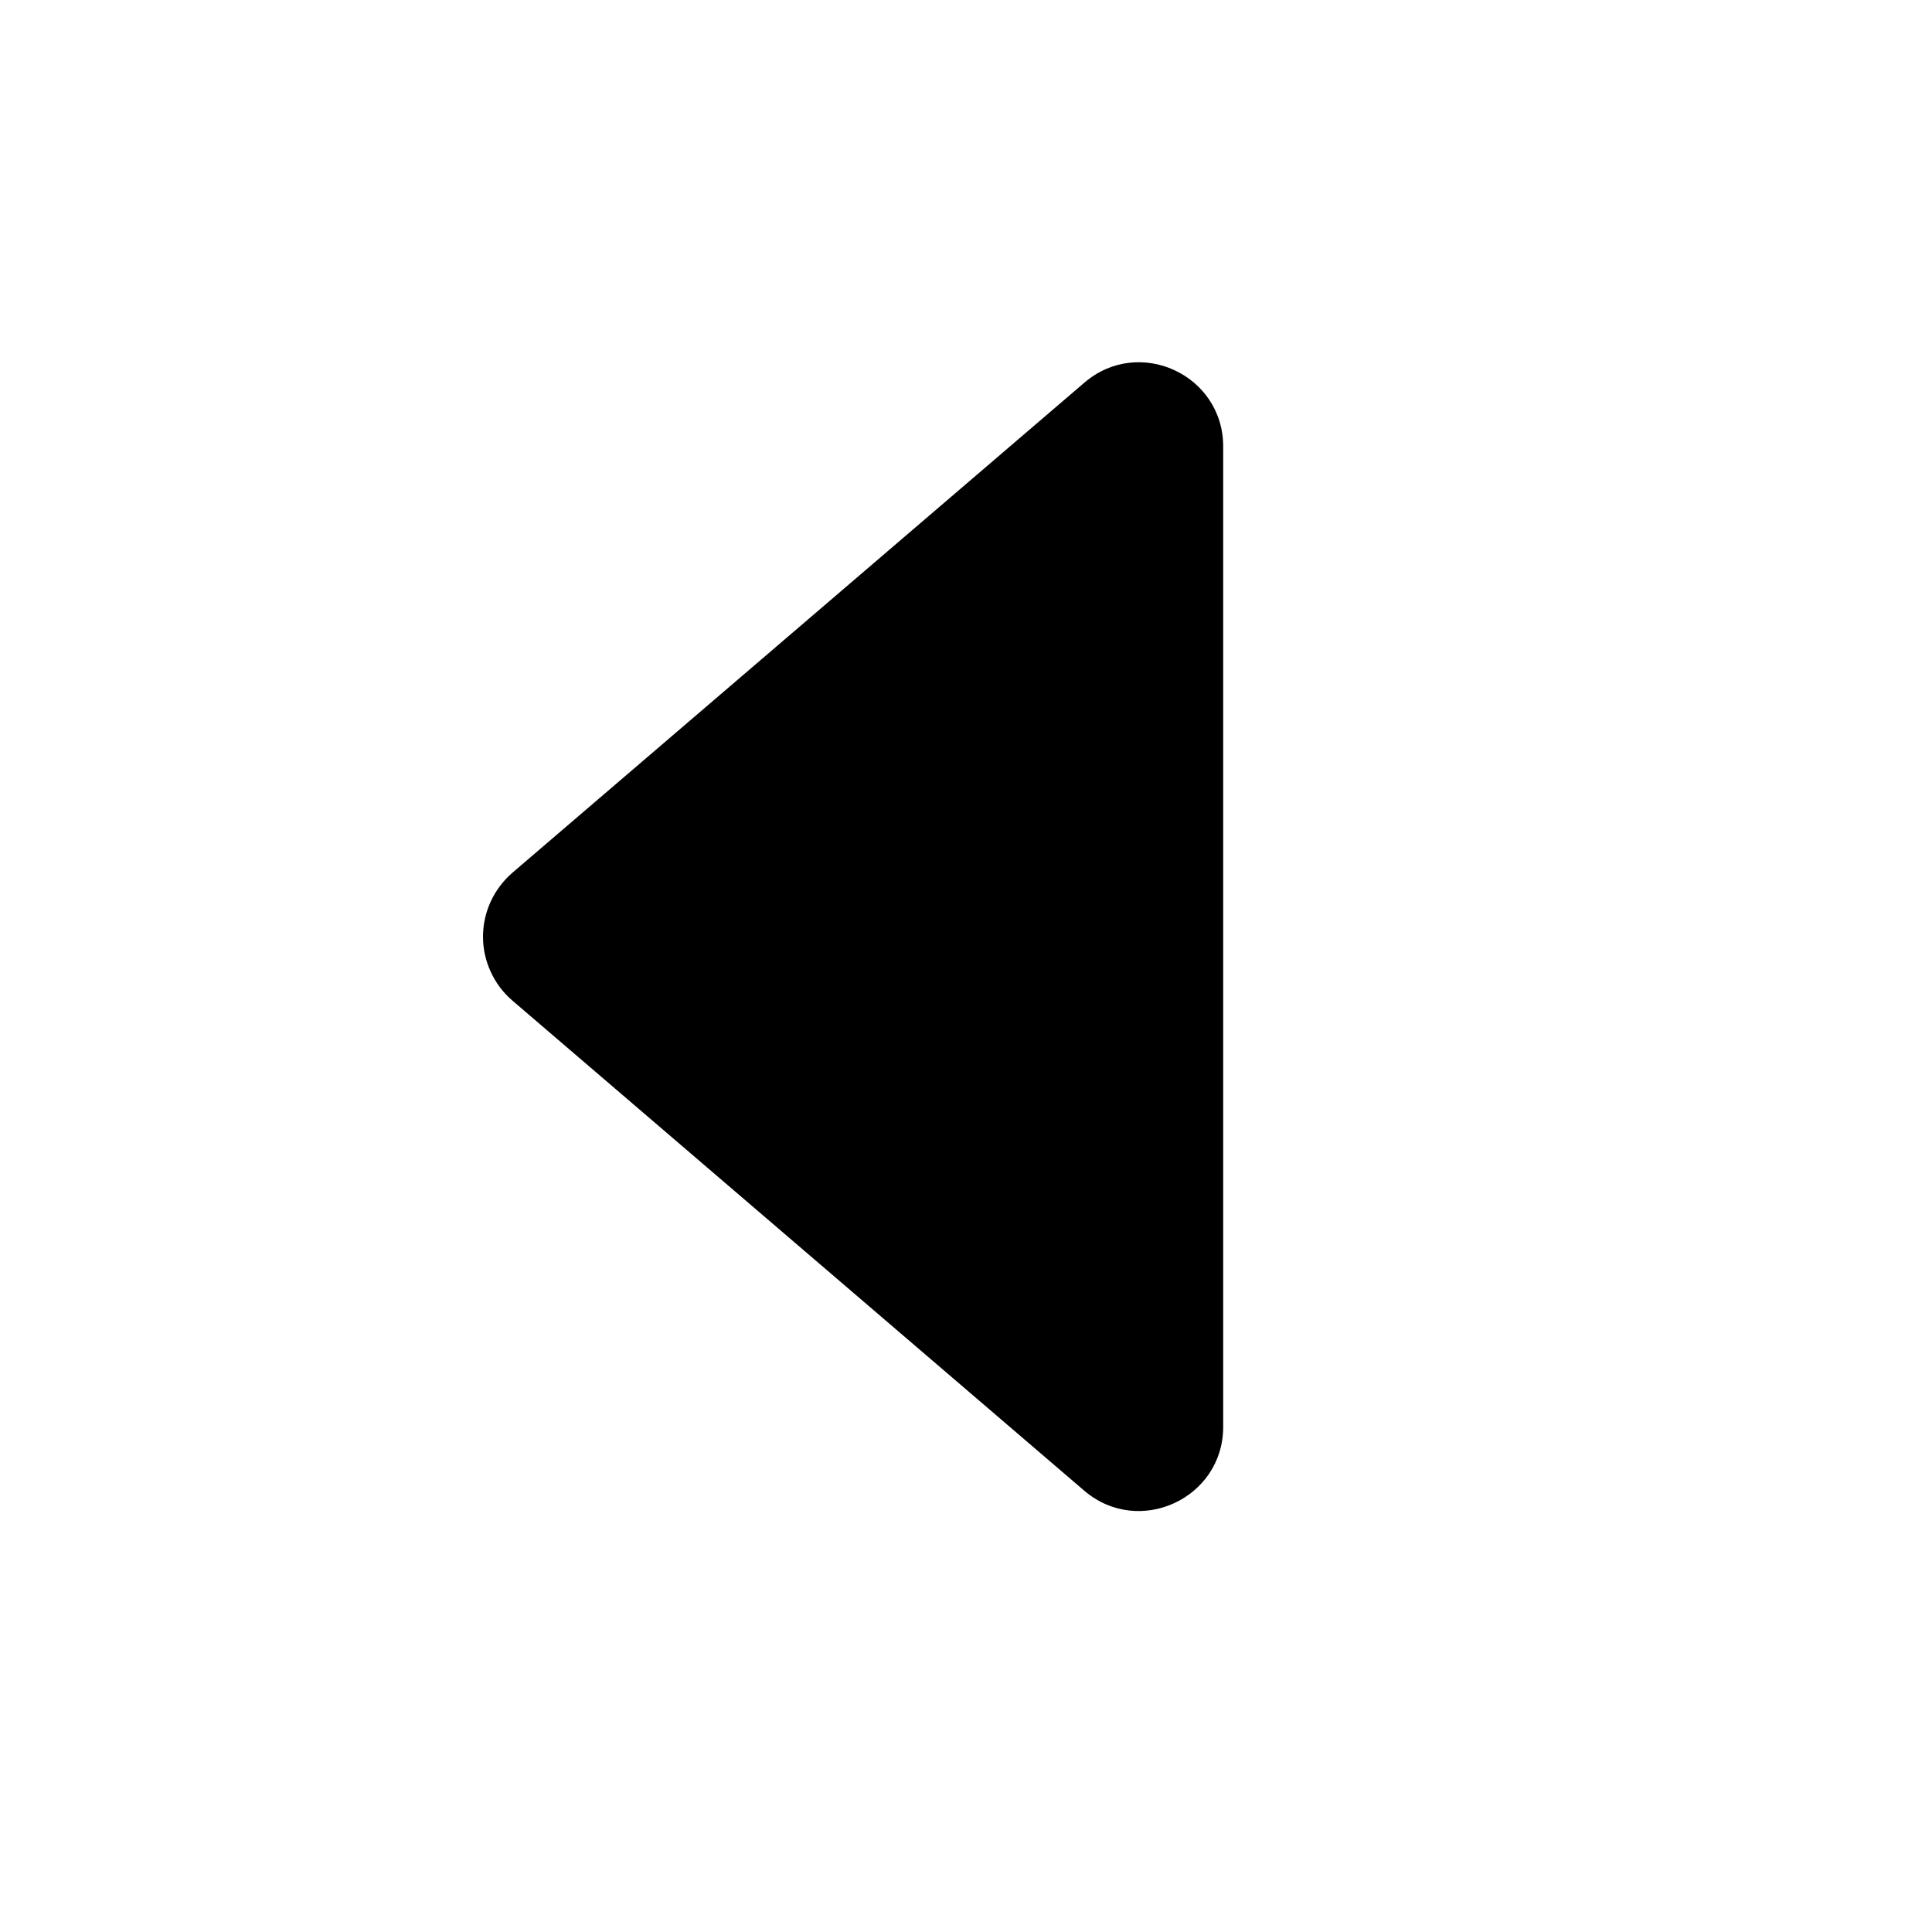
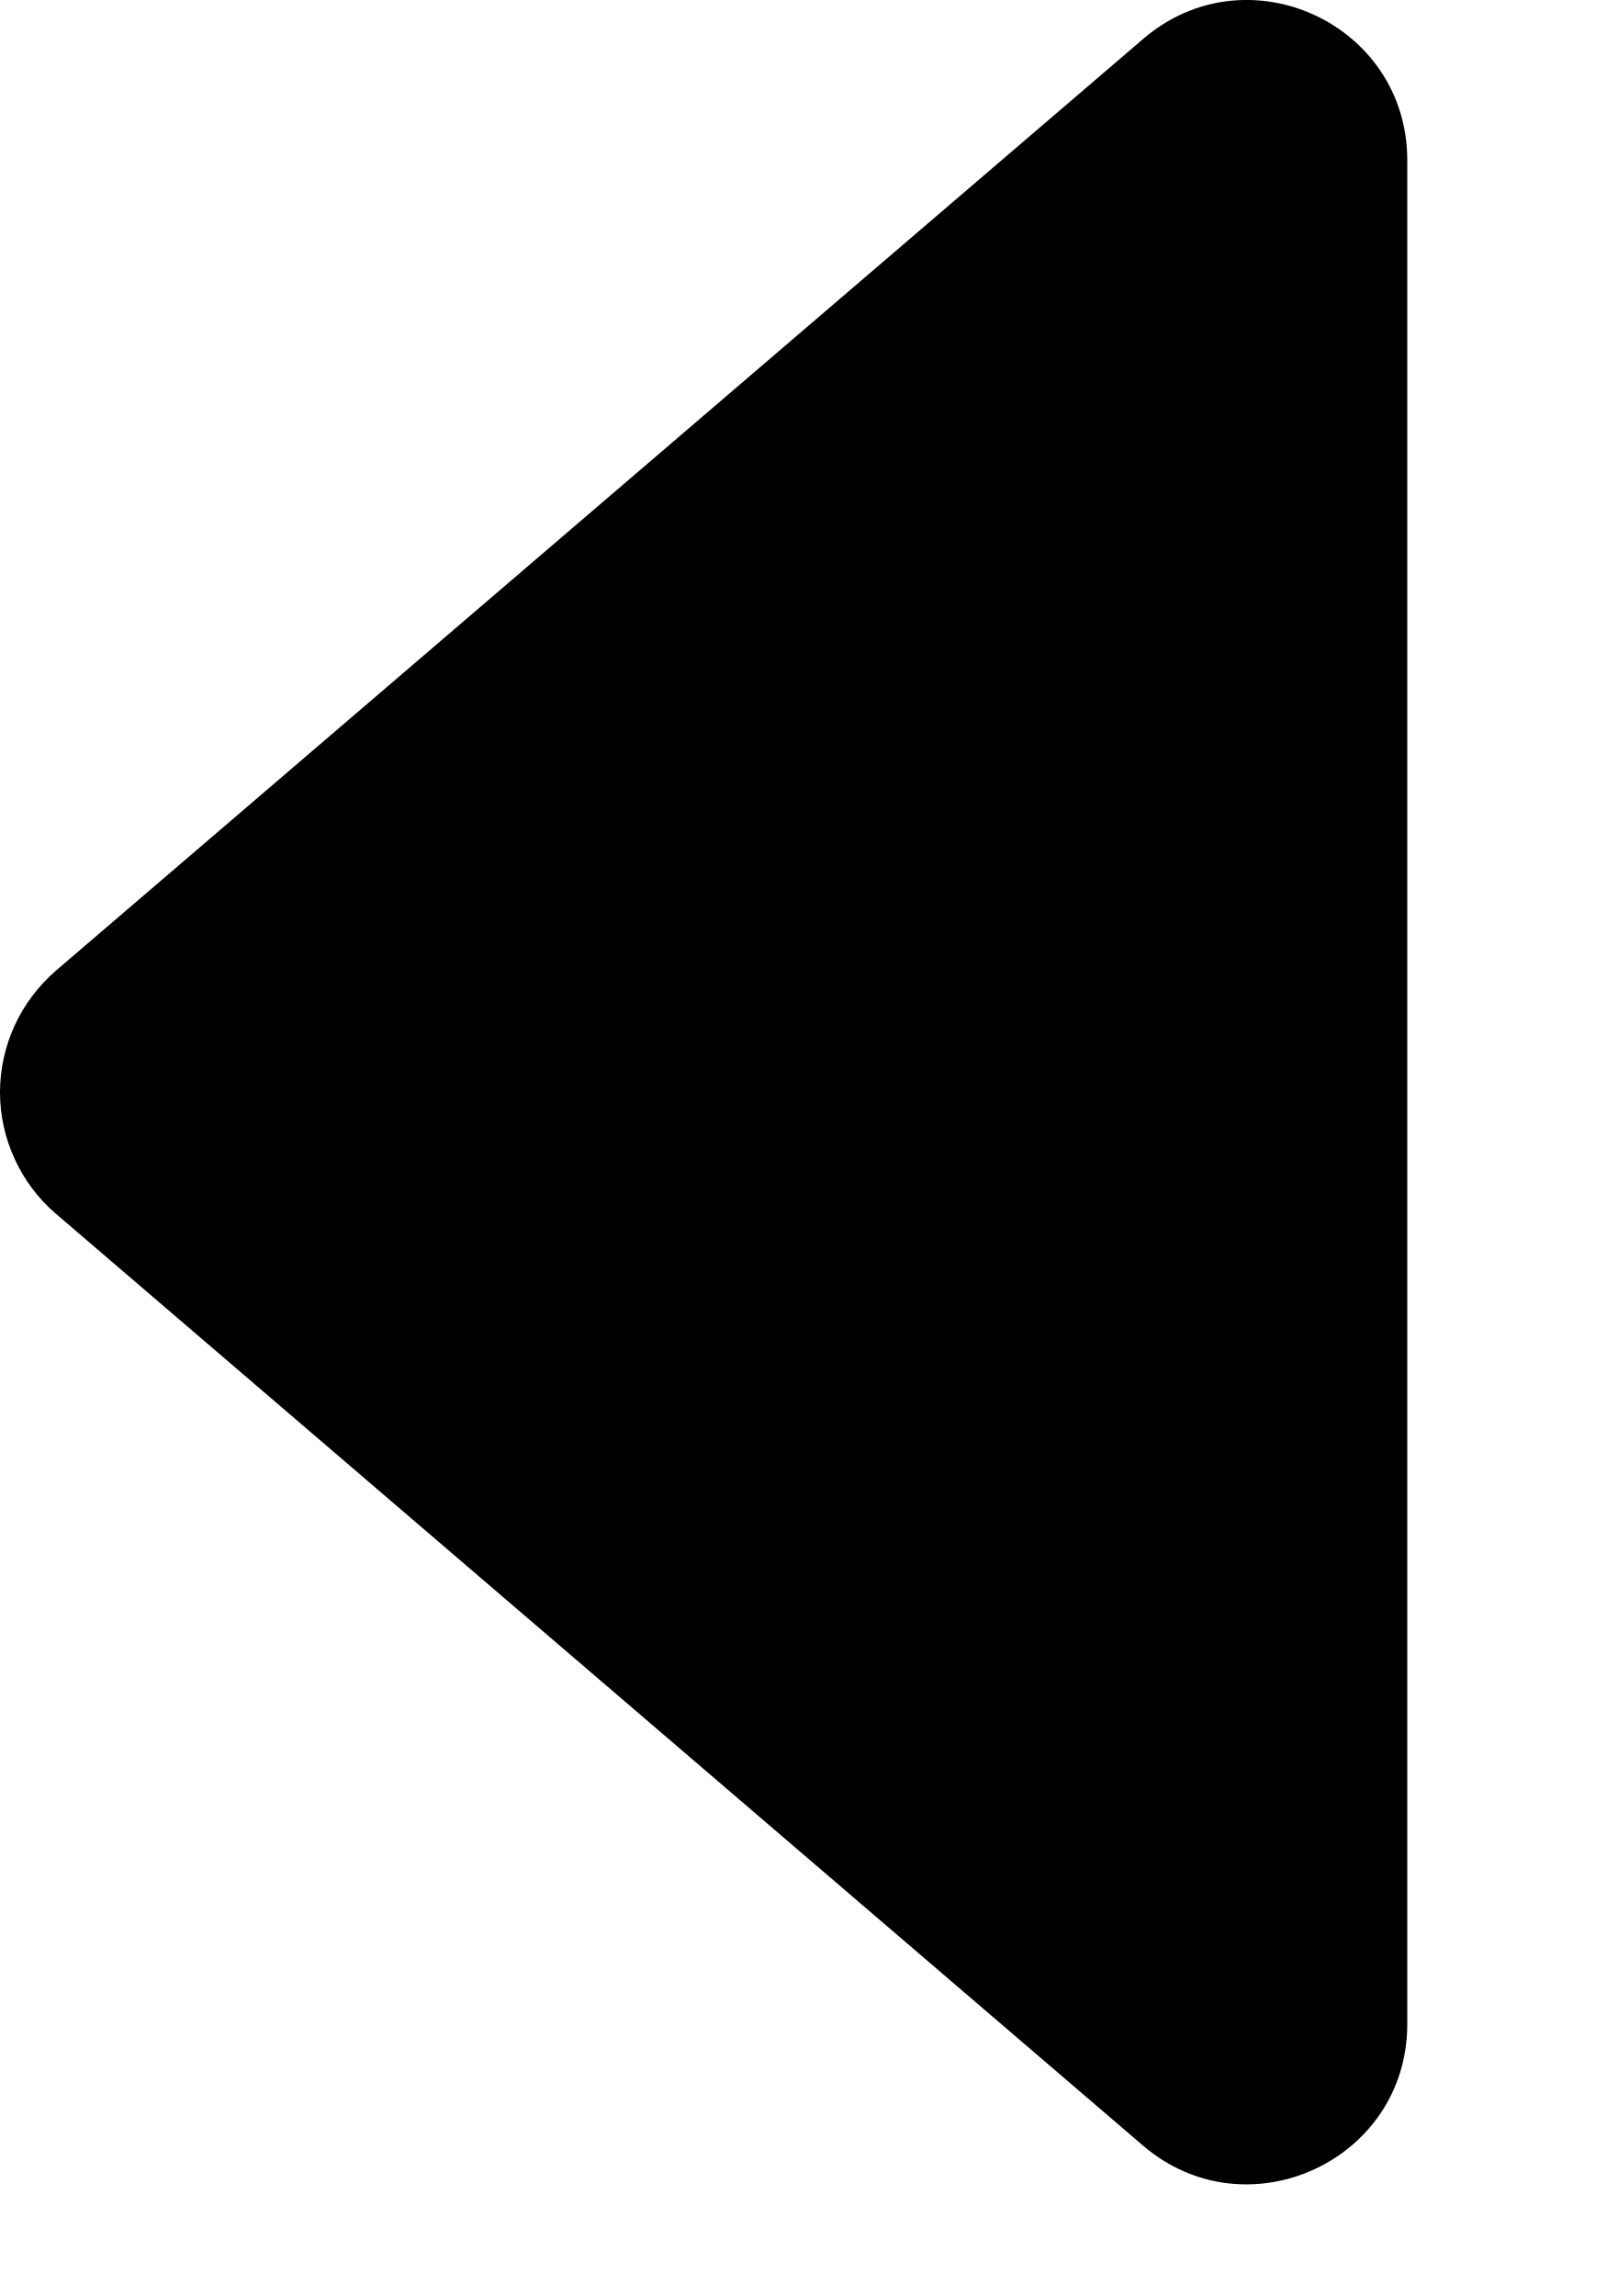
- <svg xmlns="http://www.w3.org/2000/svg" width="16" height="16" viewBox="0 0 16 16" fill="none">
-   <path d="M8.979 3.17L4.243 7.228C4.167 7.294 4.106 7.375 4.064 7.466C4.022 7.557 4 7.657 4 7.757C4 7.858 4.022 7.957 4.064 8.048C4.106 8.14 4.167 8.221 4.243 8.286L8.979 12.345C9.431 12.732 10.13 12.411 10.13 11.816V3.698C10.13 3.102 9.431 2.781 8.979 3.17V3.17Z" fill="black" />
+ <svg xmlns="http://www.w3.org/2000/svg" width="7" height="10" viewBox="0 0 7 10" fill="none">
+   <path d="M4.979 0.17L0.243 4.228C0.167 4.294 0.106 4.375 0.064 4.466C0.022 4.557 0 4.657 0 4.757C0 4.858 0.022 4.957 0.064 5.048C0.106 5.14 0.167 5.221 0.243 5.286L4.979 9.345C5.431 9.732 6.13 9.411 6.13 8.816V0.698C6.13 0.102 5.431 -0.219 4.979 0.17Z" fill="black" />
</svg>
